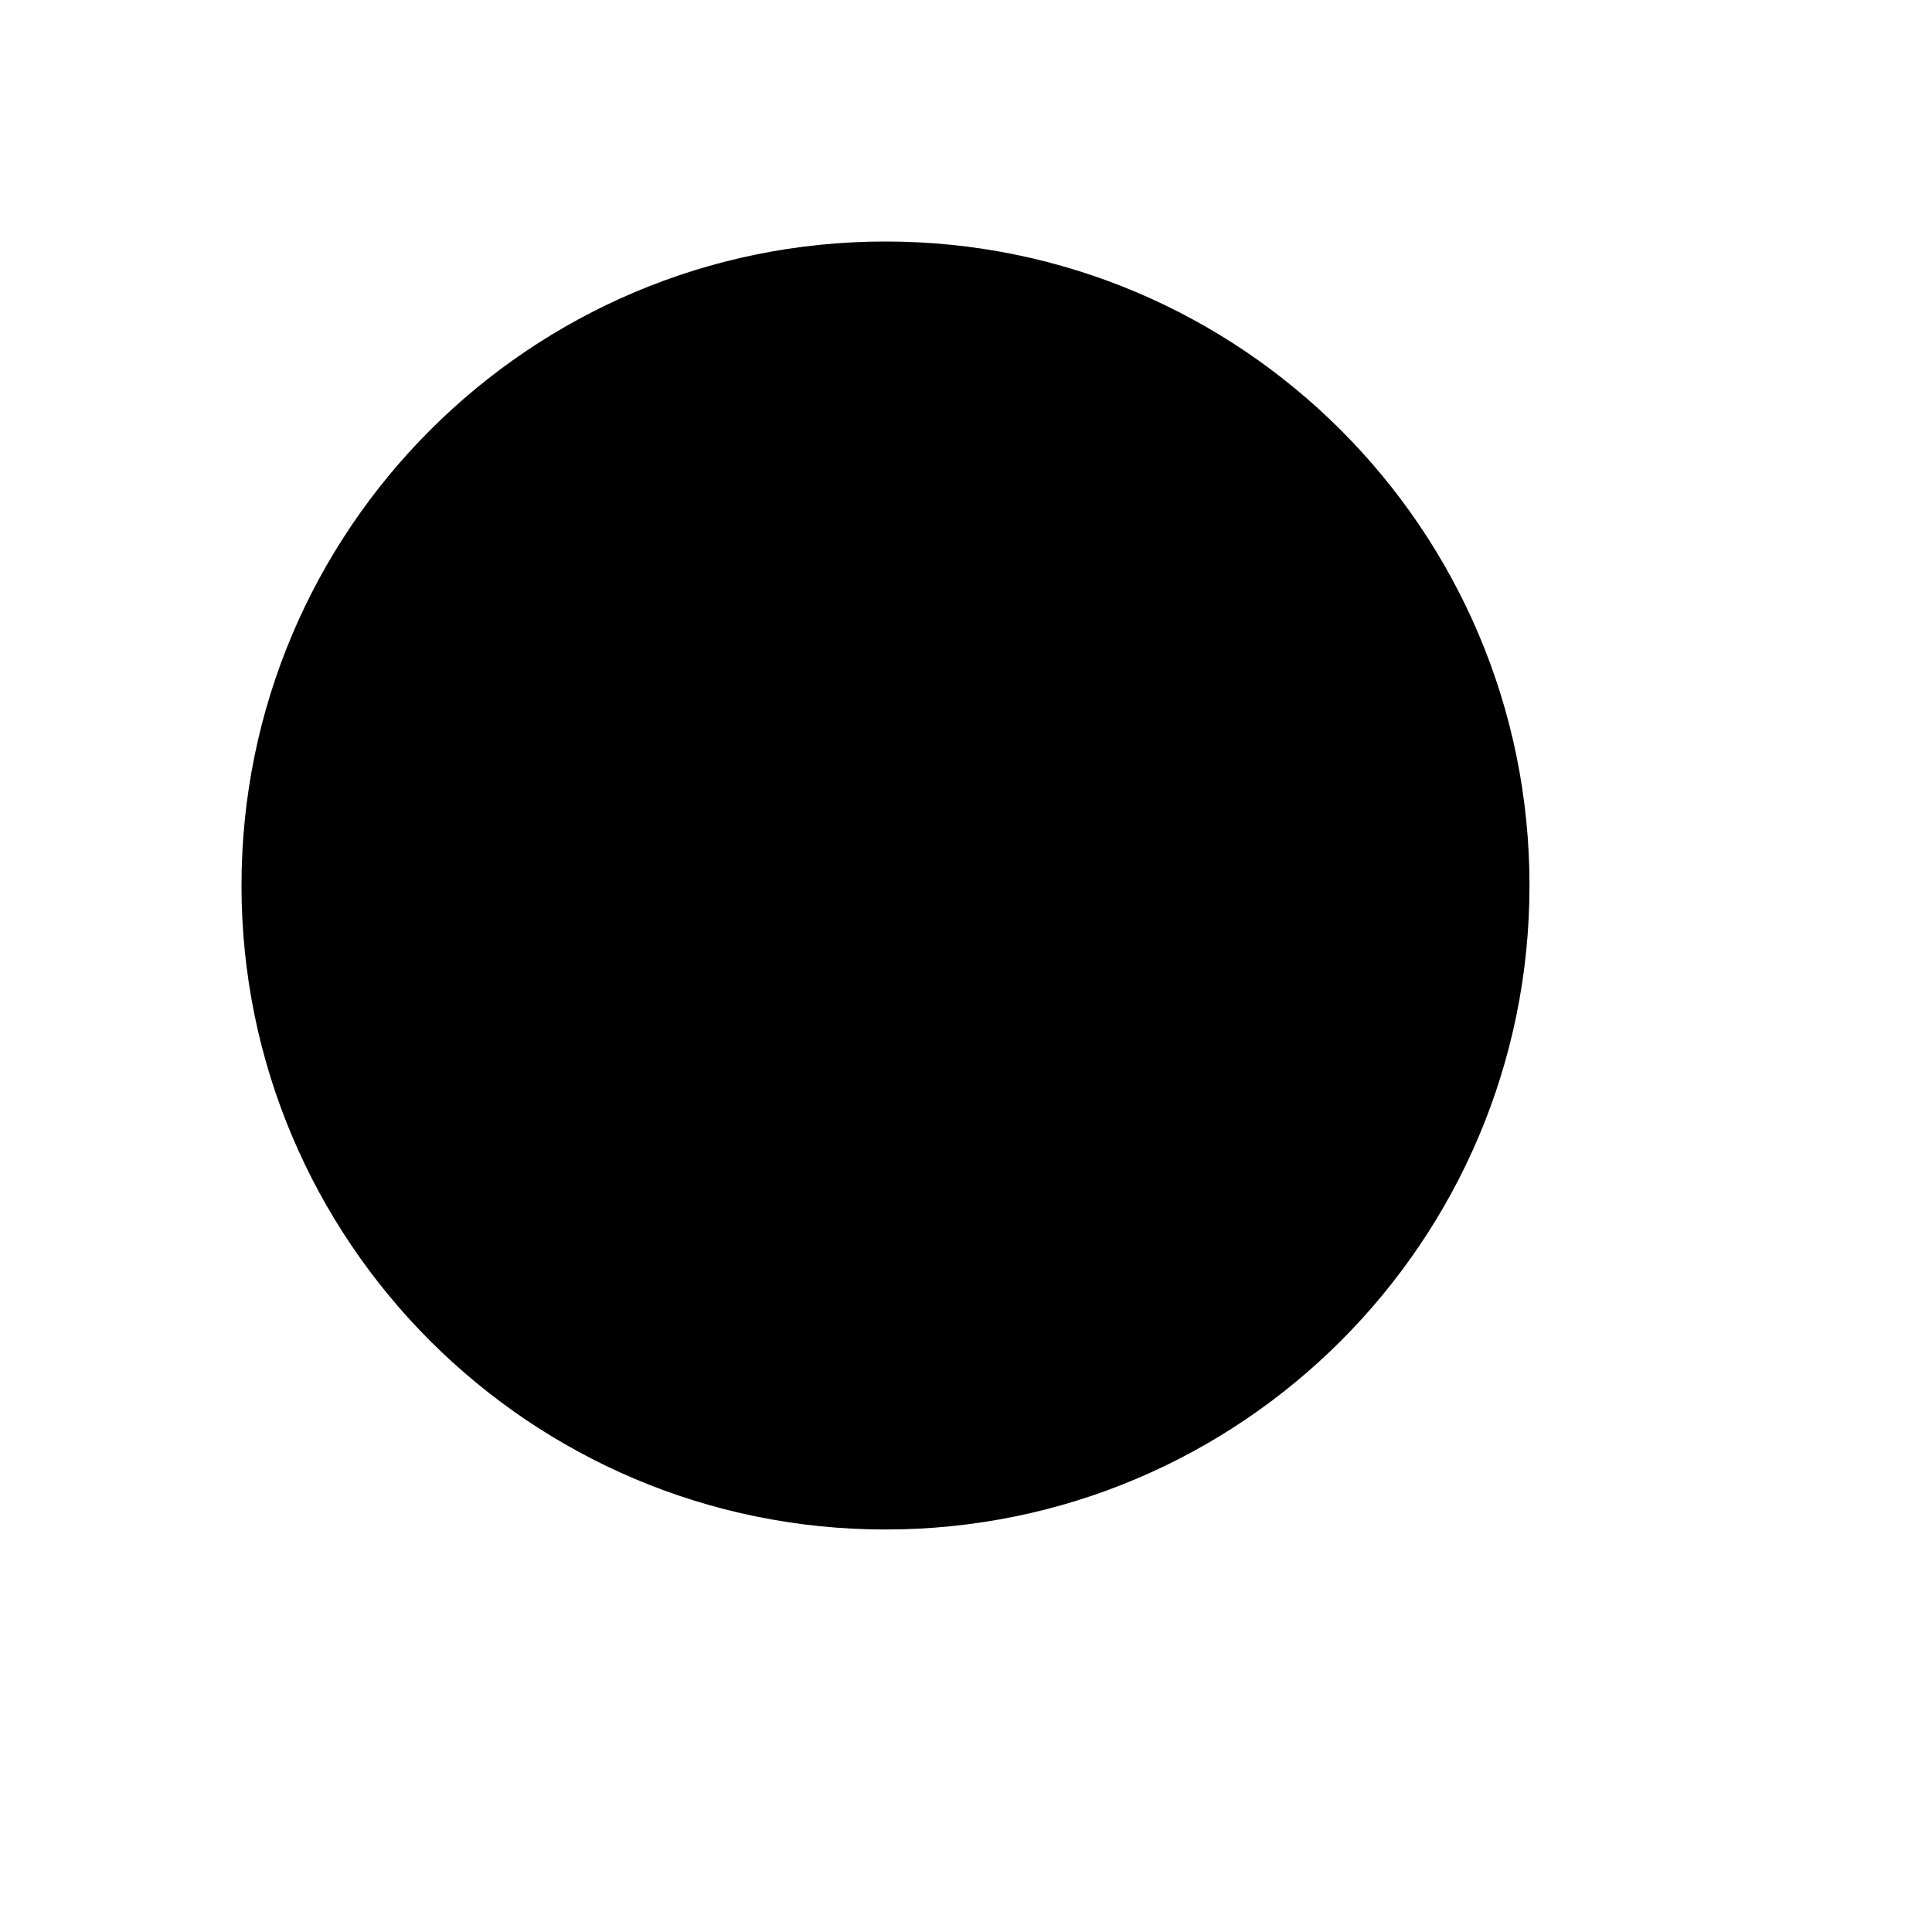
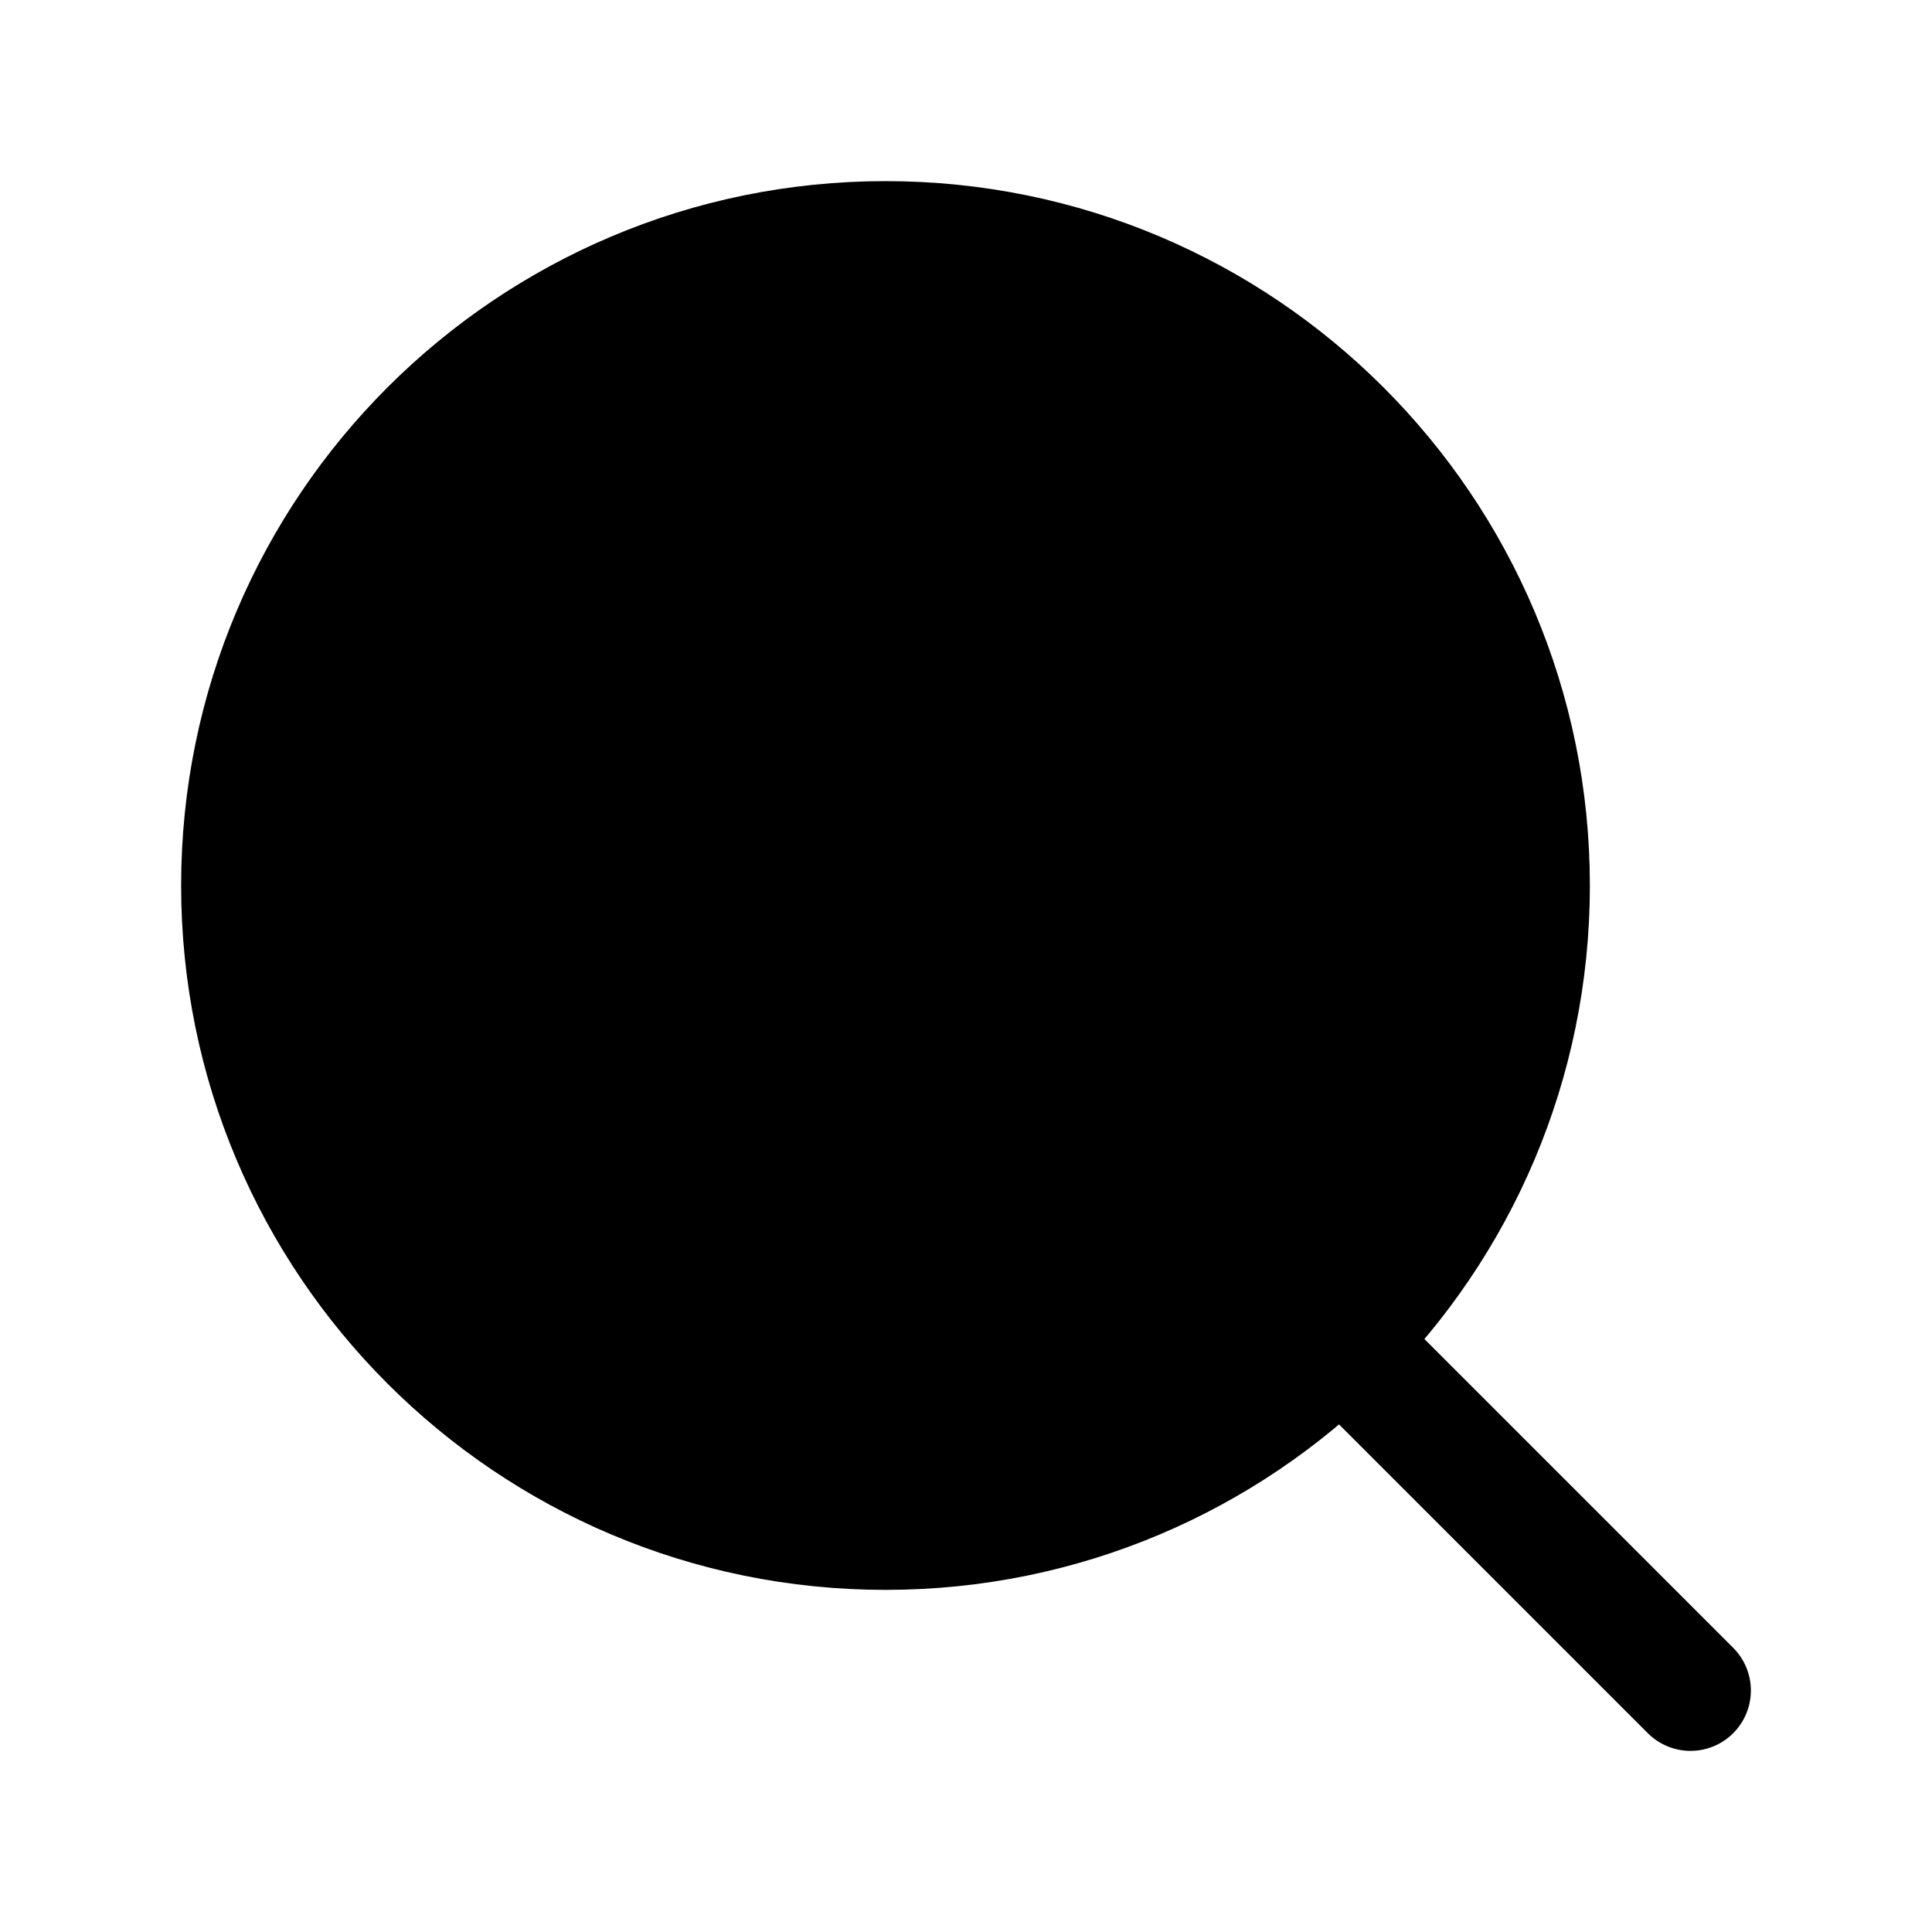
<svg xmlns="http://www.w3.org/2000/svg" viewBox="0 0 24 24" fill="currentColor">
-   <path d="M21 21L16.7 16.7M19 11C19 15.418 15.418 19 11 19C6.582 19 3 15.418 3 11C3 6.582 6.582 3 11 3C15.418 3 19 6.582 19 11Z" stroke-width="1.5" stroke-linecap="round" stroke-linejoin="round" />
+   <path d="M21 21L16.7 16.7M19 11C19 15.418 15.418 19 11 19C6.582 19 3 15.418 3 11C3 6.582 6.582 3 11 3C15.418 3 19 6.582 19 11Z" stroke-width="1.5" stroke="currentColor" stroke-linecap="round" stroke-linejoin="round" />
</svg>
